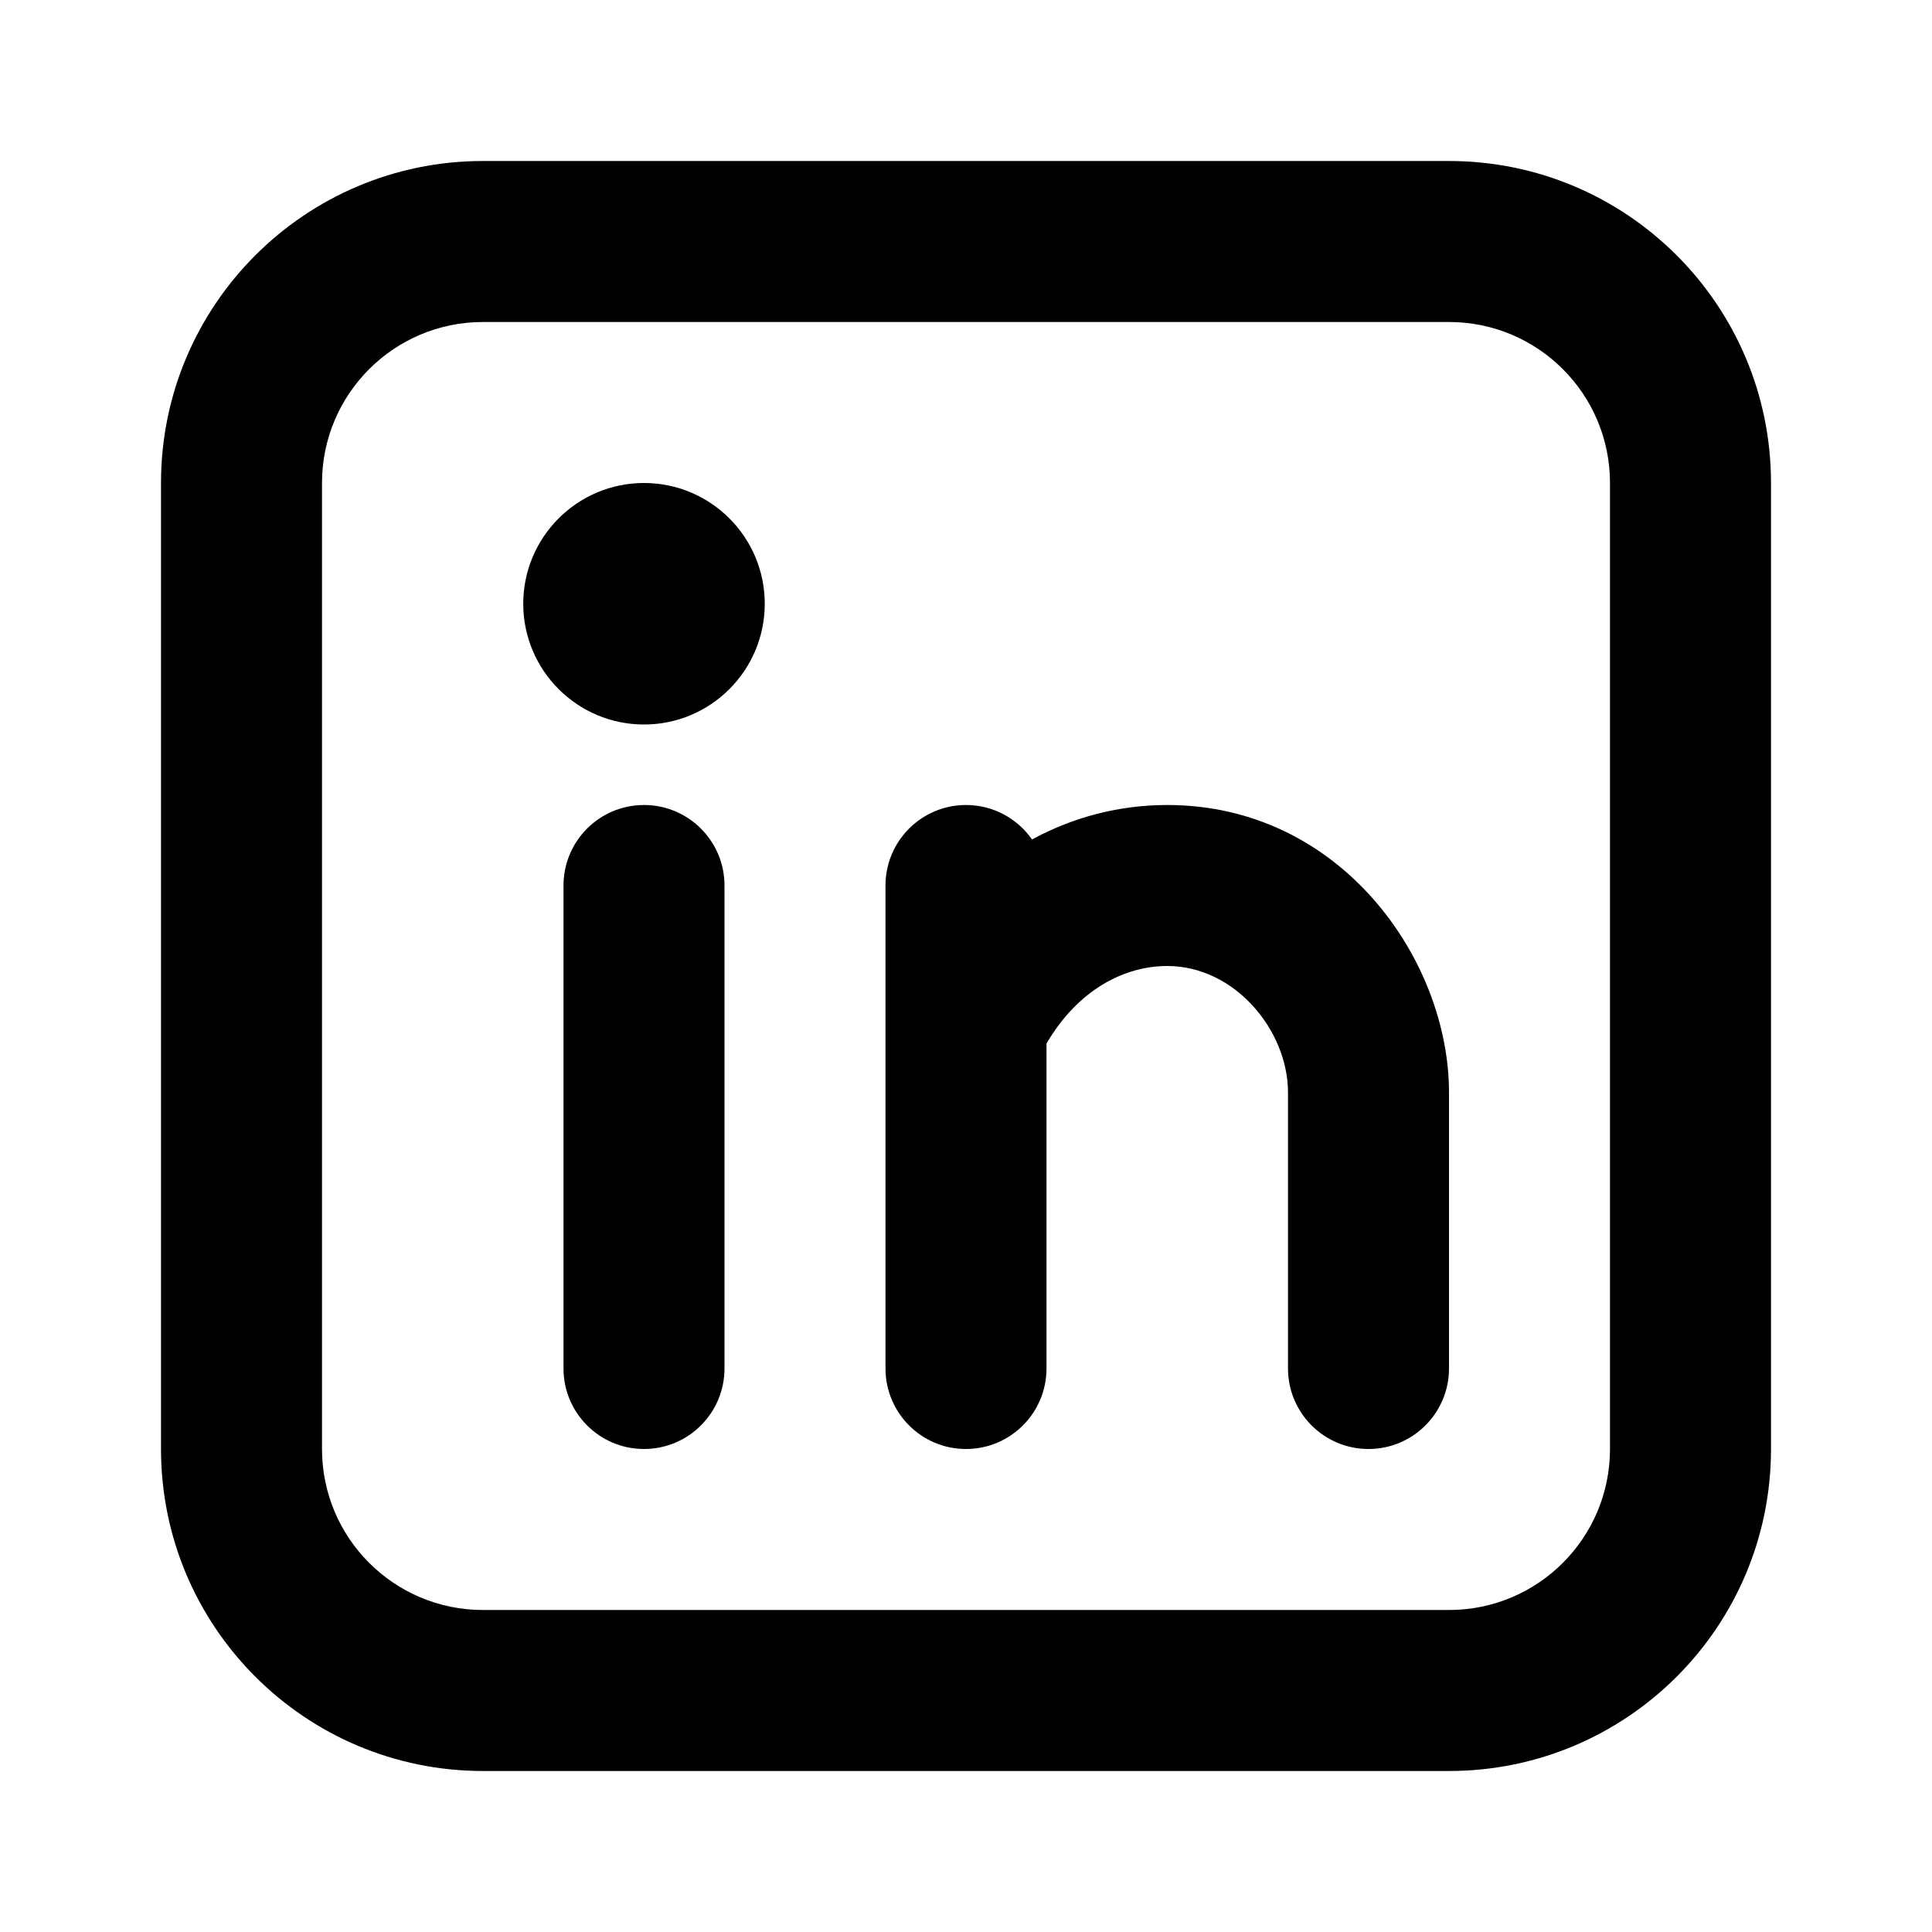
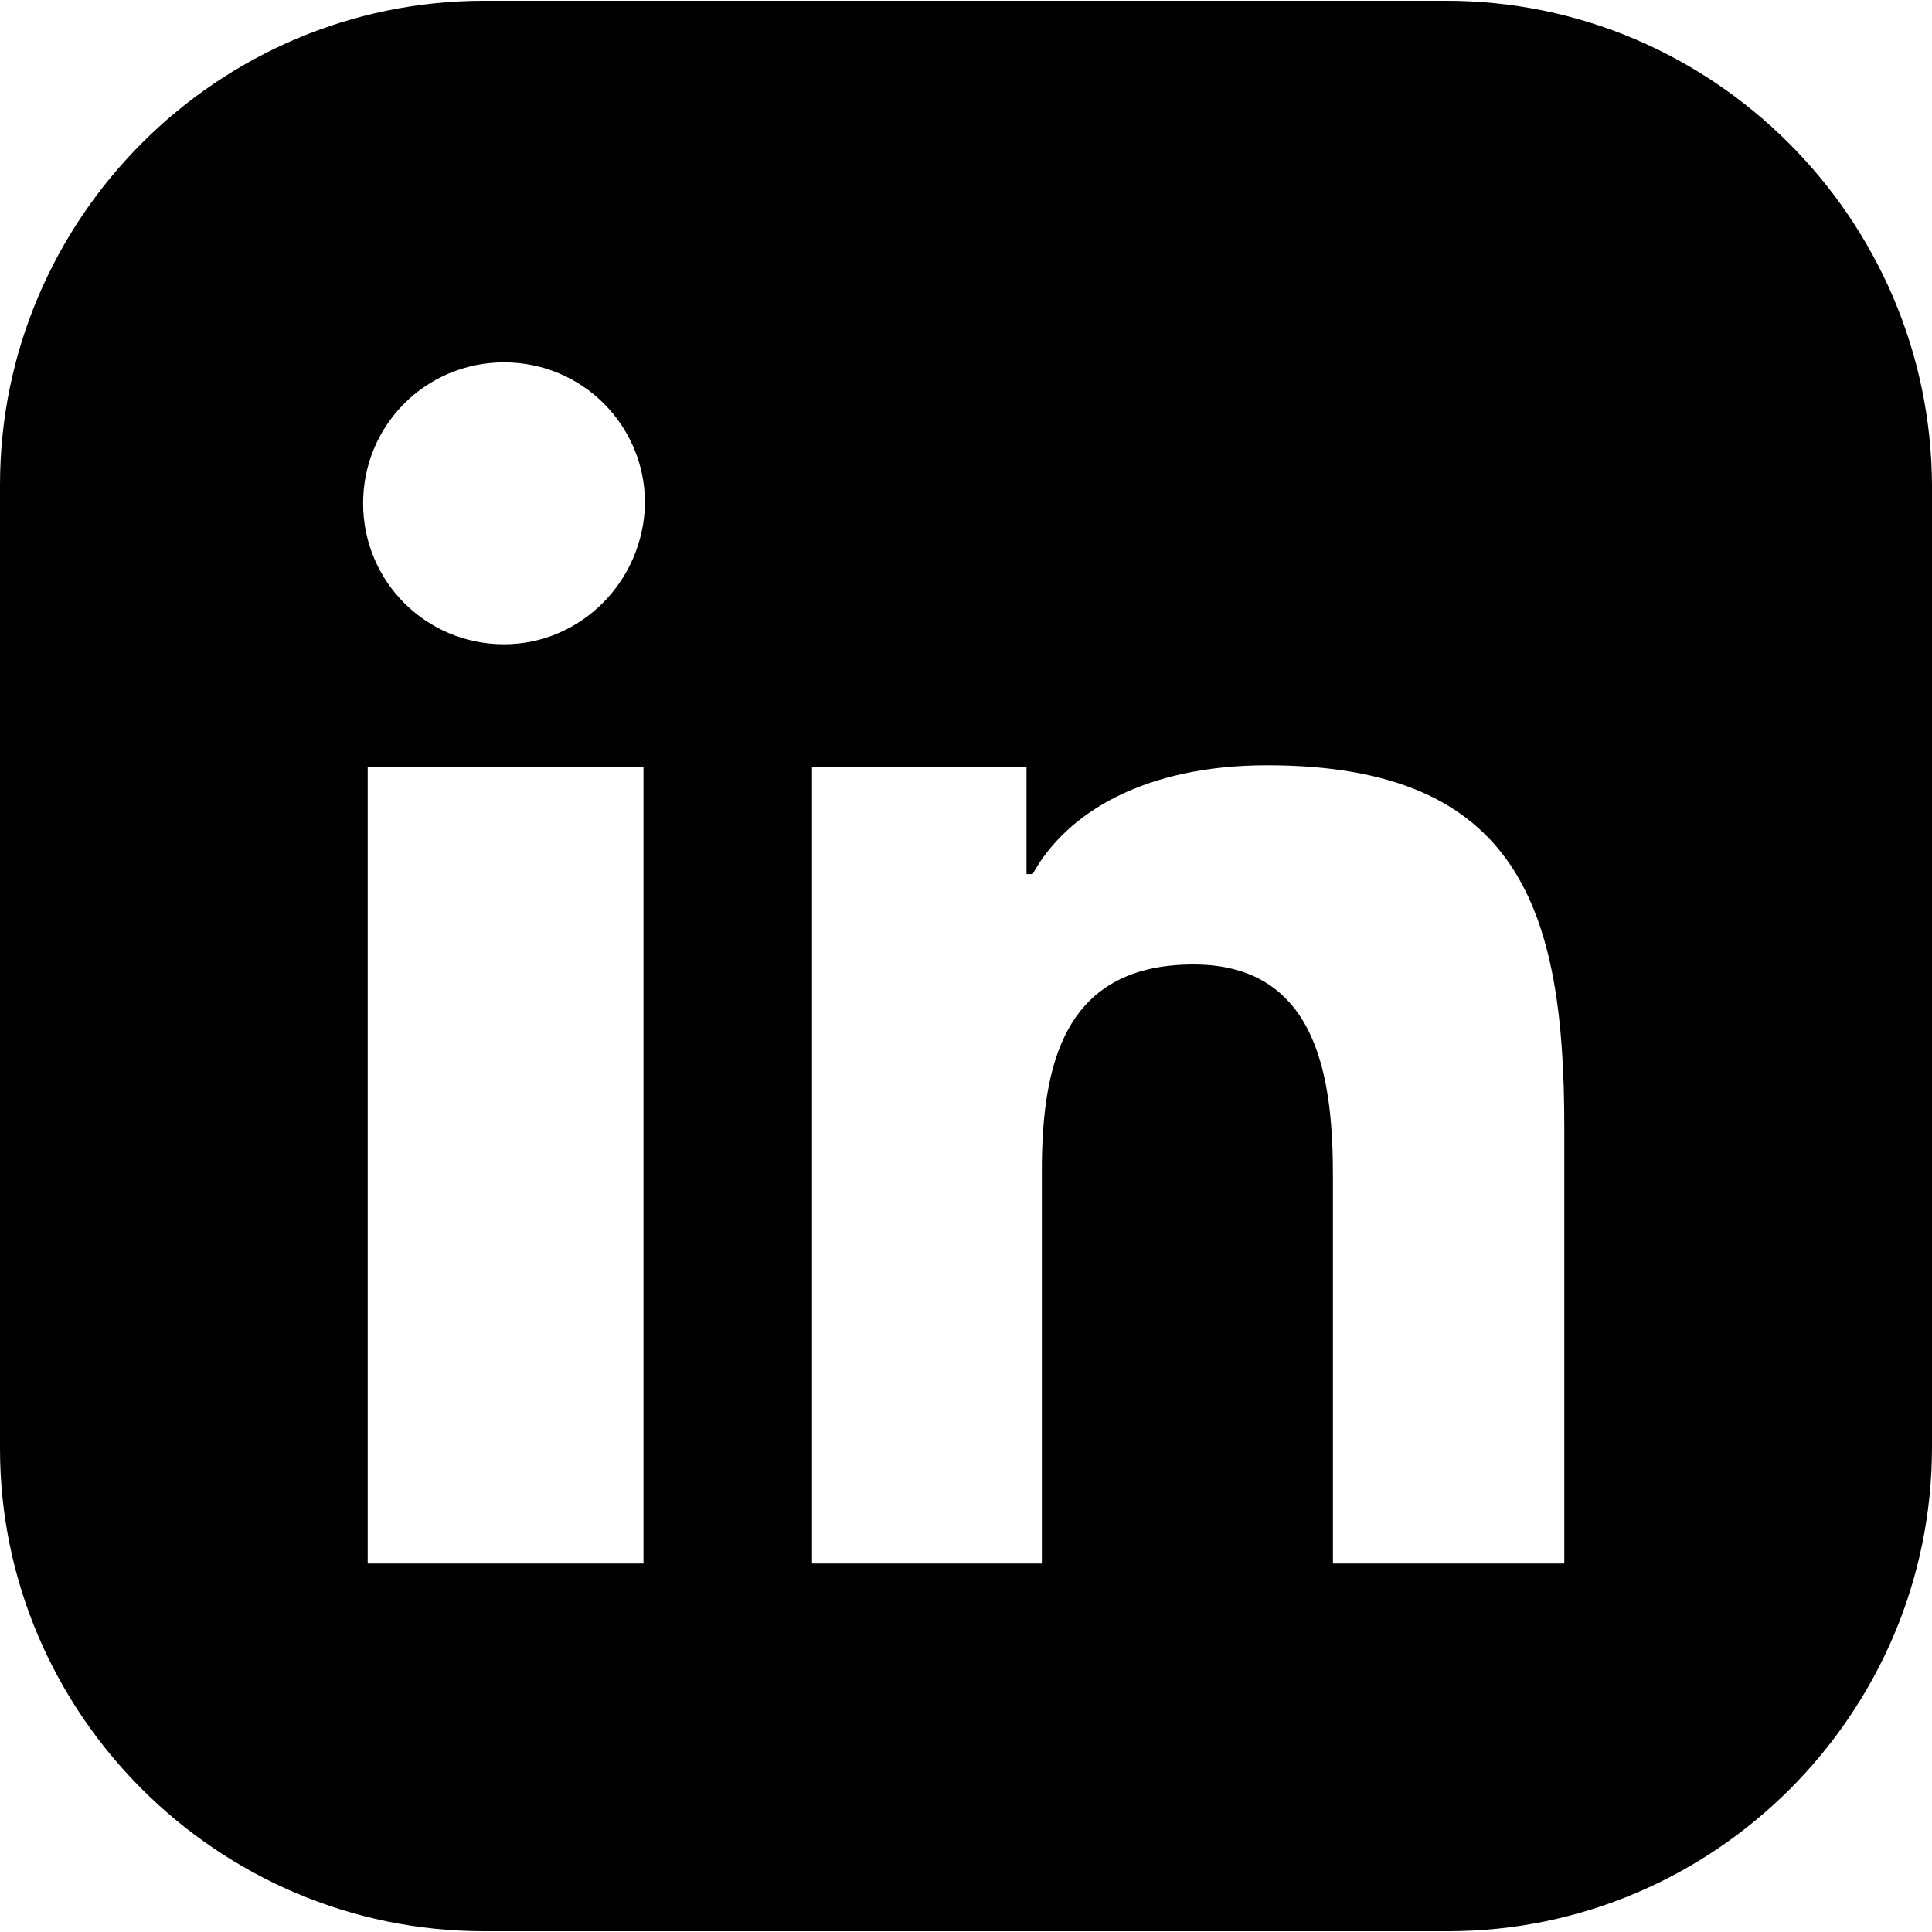
- <svg xmlns="http://www.w3.org/2000/svg" width="800px" height="800px" viewBox="0 0 24 24" fill="none">
-   <path fill-rule="evenodd" clip-rule="evenodd" d="M6 2C3.791 2 2 3.791 2 6V18C2 20.209 3.791 22 6 22H18C20.209 22 22 20.209 22 18V6C22 3.791 20.209 2 18 2H6ZM4 6C4 4.895 4.895 4 6 4H18C19.105 4 20 4.895 20 6V18C20 19.105 19.105 20 18 20H6C4.895 20 4 19.105 4 18V6ZM9 11C9 10.448 8.552 10 8 10C7.448 10 7 10.448 7 11V17C7 17.552 7.448 18 8 18C8.552 18 9 17.552 9 17V11ZM9.5 7.5C9.5 8.328 8.828 9 8 9C7.172 9 6.5 8.328 6.5 7.5C6.5 6.672 7.172 6 8 6C8.828 6 9.5 6.672 9.5 7.5ZM12 10C12.339 10 12.639 10.169 12.82 10.428C13.333 10.15 13.904 10 14.5 10C16.659 10 18 11.926 18 13.571V13.579V13.586V13.594V13.602V13.609V13.617V13.625V13.632V13.64V13.648V13.655V13.663V13.671V13.679V13.687V13.694V13.702V13.71V13.718V13.726V13.734V13.742V13.75V13.758V13.765V13.774V13.781V13.79V13.798V13.806V13.814V13.822V13.83V13.838V13.846V13.854V13.863V13.871V13.879V13.887V13.895V13.903V13.912V13.92V13.928V13.937V13.945V13.953V13.961V13.97V13.978V13.987V13.995V14.003V14.012V14.02V14.029V14.037V14.046V14.054V14.062V14.071V14.079V14.088V14.096V14.105V14.114V14.122V14.131V14.139V14.148V14.156V14.165V14.174V14.182V14.191V14.2V14.208V14.217V14.225V14.234V14.243V14.252V14.26V14.269V14.278V14.286V14.295V14.304V14.313V14.321V14.33V14.339V14.348V14.357V14.365V14.374V14.383V14.392V14.4V14.409V14.418V14.427V14.436V14.445V14.454V14.462V14.471V14.48V14.489V14.498V14.507V14.516V14.525V14.534V14.542V14.551V14.56V14.569V14.578V14.587V14.596V14.605V14.614V14.623V14.632V14.641V14.65V14.659V14.667V14.676V14.685V14.694V14.703V14.712V14.721V14.73V14.739V14.748V14.757V14.766V14.775V14.784V14.793V14.802V14.811V14.82V14.829V14.838V14.847V14.856V14.865V14.874V14.883V14.892V14.9V14.909V14.918V14.927V14.936V14.945V14.954V14.963V14.972V14.981V14.99V14.999V15.008V15.017V15.026V15.035V15.044V15.053V15.062V15.07V15.079V15.088V15.097V15.106V15.115V15.124V15.133V15.142V15.15V15.159V15.168V15.177V15.186V15.195V15.204V15.212V15.221V15.23V15.239V15.248V15.257V15.265V15.274V15.283V15.292V15.3V15.309V15.318V15.327V15.335V15.344V15.353V15.362V15.37V15.379V15.388V15.396V15.405V15.414V15.422V15.431V15.44V15.448V15.457V15.466V15.474V15.483V15.491V15.5V15.508V15.517V15.525V15.534V15.543V15.551V15.56V15.568V15.576V15.585V15.593V15.602V15.61V15.619V15.627V15.636V15.644V15.652V15.661V15.669V15.677V15.685V15.694V15.702V15.71V15.719V15.727V15.735V15.743V15.752V15.76V15.768V15.776V15.784V15.792V15.8V15.809V15.817V15.825V15.833V15.841V15.849V15.857V15.865V15.873V15.881V15.889V15.896V15.904V15.912V15.92V15.928V15.936V15.944V15.951V15.959V15.967V15.975V15.982V15.99V15.998V16.006V16.013V16.021V16.028V16.036V16.044V16.051V16.059V16.066V16.074V16.081V16.089V16.096V16.103V16.111V16.118V16.125V16.133V16.14V16.148V16.155V16.162V16.169V16.176V16.184V16.191V16.198V16.205V16.212V16.219V16.226V16.233V16.24V16.247V16.254V16.261V16.268V16.275V16.282V16.289V16.295V16.302V16.309V16.316V16.322V16.329V16.336V16.343V16.349V16.356V16.362V16.369V16.375V16.382V16.388V16.395V16.401V16.407V16.414V16.42V16.427V16.433V16.439V16.445V16.451V16.458V16.464V16.47V16.476V16.482V16.488V16.494V16.5V16.506V16.512V16.518V16.524V16.529V16.535V16.541V16.547V16.552V16.558V16.564V16.57V16.575V16.581V16.586V16.592V16.597V16.603V16.608V16.613V16.619V16.624V16.629V16.635V16.64V16.645V16.65V16.655V16.66V16.666V16.671V16.676V16.681V16.686V16.69V16.695V16.7V16.705V16.71V16.714V16.719V16.724V16.728V16.733V16.738V16.742V16.747V16.751V16.756V16.76V16.764V16.769V16.773V16.777V16.781V16.785V16.79V16.794V16.798V16.802V16.806V16.81V16.814V16.818V16.822V16.825V16.829V16.833V16.837V16.84V16.844V16.847V16.851V16.855V16.858V16.861V16.865V16.868V16.872V16.875V16.878V16.881V16.884V16.887V16.891V16.894V16.897V16.9V16.902V16.905V16.908V16.911V16.914V16.916V16.919V16.922V16.924V16.927V16.93V16.932V16.934V16.937V16.939V16.942V16.944V16.946V16.948V16.95V16.952V16.954V16.956V16.958V16.96V16.962V16.964V16.966V16.968V16.969V16.971V16.973V16.974V16.976V16.977V16.979V16.98V16.981V16.983V16.984V16.985V16.986V16.987V16.988V16.989V16.99V16.991V16.992V16.993V16.994V16.995V16.995V16.996V16.997V16.997V16.998V16.998V16.998V16.999V16.999V16.999V17V17V17V17C18 17 18 17 18 17C18 17.552 17.552 18 17 18C16.448 18 16 17.552 16 17C16 17 16 17 16 17V17V17V17V16.999V16.999V16.999V16.998V16.998V16.998V16.997V16.997V16.996V16.995V16.995V16.994V16.993V16.992V16.991V16.99V16.989V16.988V16.987V16.986V16.985V16.984V16.983V16.981V16.98V16.979V16.977V16.976V16.974V16.973V16.971V16.969V16.968V16.966V16.964V16.962V16.96V16.958V16.956V16.954V16.952V16.95V16.948V16.946V16.944V16.942V16.939V16.937V16.934V16.932V16.93V16.927V16.924V16.922V16.919V16.916V16.914V16.911V16.908V16.905V16.902V16.9V16.897V16.894V16.891V16.887V16.884V16.881V16.878V16.875V16.872V16.868V16.865V16.861V16.858V16.855V16.851V16.847V16.844V16.84V16.837V16.833V16.829V16.825V16.822V16.818V16.814V16.81V16.806V16.802V16.798V16.794V16.79V16.785V16.781V16.777V16.773V16.769V16.764V16.76V16.756V16.751V16.747V16.742V16.738V16.733V16.728V16.724V16.719V16.714V16.71V16.705V16.7V16.695V16.69V16.686V16.681V16.676V16.671V16.666V16.66V16.655V16.65V16.645V16.64V16.635V16.629V16.624V16.619V16.613V16.608V16.603V16.597V16.592V16.586V16.581V16.575V16.57V16.564V16.558V16.552V16.547V16.541V16.535V16.529V16.524V16.518V16.512V16.506V16.5V16.494V16.488V16.482V16.476V16.47V16.464V16.458V16.451V16.445V16.439V16.433V16.427V16.42V16.414V16.407V16.401V16.395V16.388V16.382V16.375V16.369V16.362V16.356V16.349V16.343V16.336V16.329V16.322V16.316V16.309V16.302V16.295V16.289V16.282V16.275V16.268V16.261V16.254V16.247V16.24V16.233V16.226V16.219V16.212V16.205V16.198V16.191V16.184V16.176V16.169V16.162V16.155V16.148V16.14V16.133V16.125V16.118V16.111V16.103V16.096V16.089V16.081V16.074V16.066V16.059V16.051V16.044V16.036V16.028V16.021V16.013V16.006V15.998V15.99V15.982V15.975V15.967V15.959V15.951V15.944V15.936V15.928V15.92V15.912V15.904V15.896V15.889V15.881V15.873V15.865V15.857V15.849V15.841V15.833V15.825V15.817V15.809V15.8V15.792V15.784V15.776V15.768V15.76V15.752V15.743V15.735V15.727V15.719V15.71V15.702V15.694V15.685V15.677V15.669V15.661V15.652V15.644V15.636V15.627V15.619V15.61V15.602V15.593V15.585V15.576V15.568V15.56V15.551V15.543V15.534V15.525V15.517V15.508V15.5V15.491V15.483V15.474V15.466V15.457V15.448V15.44V15.431V15.422V15.414V15.405V15.396V15.388V15.379V15.37V15.362V15.353V15.344V15.335V15.327V15.318V15.309V15.3V15.292V15.283V15.274V15.265V15.257V15.248V15.239V15.23V15.221V15.212V15.204V15.195V15.186V15.177V15.168V15.159V15.15V15.142V15.133V15.124V15.115V15.106V15.097V15.088V15.079V15.07V15.062V15.053V15.044V15.035V15.026V15.017V15.008V14.999V14.99V14.981V14.972V14.963V14.954V14.945V14.936V14.927V14.918V14.909V14.9V14.892V14.883V14.874V14.865V14.856V14.847V14.838V14.829V14.82V14.811V14.802V14.793V14.784V14.775V14.766V14.757V14.748V14.739V14.73V14.721V14.712V14.703V14.694V14.685V14.676V14.667V14.659V14.65V14.641V14.632V14.623V14.614V14.605V14.596V14.587V14.578V14.569V14.56V14.551V14.542V14.534V14.525V14.516V14.507V14.498V14.489V14.48V14.471V14.462V14.454V14.445V14.436V14.427V14.418V14.409V14.4V14.392V14.383V14.374V14.365V14.357V14.348V14.339V14.33V14.321V14.313V14.304V14.295V14.286V14.278V14.269V14.26V14.252V14.243V14.234V14.225V14.217V14.208V14.2V14.191V14.182V14.174V14.165V14.156V14.148V14.139V14.131V14.122V14.114V14.105V14.096V14.088V14.079V14.071V14.062V14.054V14.046V14.037V14.029V14.02V14.012V14.003V13.995V13.987V13.978V13.97V13.961V13.953V13.945V13.937V13.928V13.92V13.912V13.903V13.895V13.887V13.879V13.871V13.863V13.854V13.846V13.838V13.83V13.822V13.814V13.806V13.798V13.79V13.781V13.774V13.765V13.758V13.75V13.742V13.734V13.726V13.718V13.71V13.702V13.694V13.687V13.679V13.671V13.663V13.655V13.648V13.64V13.632V13.625V13.617V13.609V13.602V13.594V13.586V13.579V13.571C16 12.803 15.341 12 14.5 12C13.976 12 13.397 12.285 13 12.963V12.966V12.976V12.986V12.997V13.007V13.017V13.028V13.038V13.049V13.059V13.069V13.08V13.091V13.101V13.111V13.122V13.133V13.143V13.154V13.164V13.175V13.185V13.196V13.207V13.217V13.228V13.239V13.25V13.26V13.271V13.282V13.293V13.303V13.314V13.325V13.336V13.346V13.357V13.368V13.379V13.39V13.401V13.412V13.422V13.433V13.444V13.455V13.466V13.477V13.488V13.499V13.51V13.521V13.532V13.543V13.554V13.565V13.576V13.587V13.598V13.609V13.62V13.631V13.642V13.653V13.665V13.676V13.687V13.698V13.709V13.72V13.731V13.742V13.754V13.765V13.776V13.787V13.798V13.809V13.821V13.832V13.843V13.854V13.865V13.877V13.888V13.899V13.91V13.921V13.933V13.944V13.955V13.966V13.977V13.989V14V14.011V14.023V14.034V14.045V14.056V14.068V14.079V14.09V14.101V14.113V14.124V14.135V14.146V14.158V14.169V14.18V14.191V14.203V14.214V14.225V14.236V14.248V14.259V14.27V14.281V14.293V14.304V14.315V14.326V14.338V14.349V14.36V14.371V14.383V14.394V14.405V14.416V14.428V14.439V14.45V14.461V14.472V14.483V14.495V14.506V14.517V14.528V14.54V14.551V14.562V14.573V14.584V14.595V14.606V14.618V14.629V14.64V14.651V14.662V14.673V14.684V14.695V14.706V14.717V14.729V14.74V14.751V14.762V14.773V14.784V14.795V14.806V14.817V14.828V14.839V14.85V14.861V14.872V14.883V14.894V14.905V14.915V14.926V14.937V14.948V14.959V14.97V14.981V14.992V15.002V15.013V15.024V15.035V15.046V15.056V15.067V15.078V15.088V15.099V15.11V15.12V15.131V15.142V15.152V15.163V15.174V15.184V15.195V15.206V15.216V15.227V15.237V15.248V15.258V15.269V15.279V15.29V15.3V15.31V15.321V15.331V15.341V15.352V15.362V15.373V15.383V15.393V15.403V15.414V15.424V15.434V15.444V15.454V15.464V15.475V15.485V15.495V15.505V15.515V15.525V15.535V15.545V15.555V15.565V15.575V15.585V15.595V15.605V15.614V15.624V15.634V15.644V15.654V15.663V15.673V15.683V15.693V15.702V15.712V15.721V15.731V15.741V15.75V15.76V15.769V15.779V15.788V15.797V15.807V15.816V15.826V15.835V15.844V15.853V15.863V15.872V15.881V15.89V15.899V15.909V15.918V15.927V15.936V15.945V15.954V15.963V15.972V15.981V15.989V15.998V16.007V16.016V16.025V16.033V16.042V16.051V16.059V16.068V16.077V16.085V16.094V16.102V16.111V16.119V16.128V16.136V16.144V16.153V16.161V16.169V16.178V16.186V16.194V16.202V16.21V16.218V16.226V16.234V16.242V16.25V16.258V16.266V16.274V16.282V16.29V16.297V16.305V16.313V16.32V16.328V16.336V16.343V16.351V16.358V16.366V16.373V16.38V16.388V16.395V16.402V16.41V16.417V16.424V16.431V16.438V16.445V16.452V16.459V16.466V16.473V16.48V16.487V16.494V16.5V16.507V16.514V16.52V16.527V16.534V16.54V16.547V16.553V16.559V16.566V16.572V16.578V16.585V16.591V16.597V16.603V16.609V16.615V16.621V16.627V16.633V16.639V16.645V16.651V16.657V16.662V16.668V16.674V16.679V16.685V16.69V16.696V16.701V16.706V16.712V16.717V16.722V16.727V16.733V16.738V16.743V16.748V16.753V16.758V16.763V16.768V16.772V16.777V16.782V16.787V16.791V16.796V16.8V16.805V16.809V16.814V16.818V16.822V16.826V16.831V16.835V16.839V16.843V16.847V16.851V16.855V16.859V16.863V16.866V16.87V16.874V16.877V16.881V16.884V16.888V16.891V16.895V16.898V16.901V16.905V16.908V16.911V16.914V16.917V16.92V16.923V16.926V16.929V16.931V16.934V16.937V16.939V16.942V16.944V16.947V16.949V16.952V16.954V16.956V16.958V16.96V16.962V16.965V16.966V16.968V16.97V16.972V16.974V16.976V16.977V16.979V16.98V16.982V16.983V16.985V16.986V16.987V16.988V16.989V16.991V16.991V16.992V16.993V16.994V16.995V16.996V16.996V16.997V16.998V16.998V16.998V16.999V16.999V17V17V17V17V17C13 17.552 12.552 18 12 18C11.448 18 11 17.552 11 17V17V17V17V17V16.999V16.999V16.998V16.998V16.998V16.997V16.996V16.996V16.995V16.994V16.993V16.992V16.991V16.991V16.989V16.988V16.987V16.986V16.985V16.983V16.982V16.98V16.979V16.977V16.976V16.974V16.972V16.97V16.968V16.966V16.965V16.962V16.96V16.958V16.956V16.954V16.952V16.949V16.947V16.944V16.942V16.939V16.937V16.934V16.931V16.929V16.926V16.923V16.92V16.917V16.914V16.911V16.908V16.905V16.901V16.898V16.895V16.891V16.888V16.884V16.881V16.877V16.874V16.87V16.866V16.863V16.859V16.855V16.851V16.847V16.843V16.839V16.835V16.831V16.826V16.822V16.818V16.814V16.809V16.805V16.8V16.796V16.791V16.787V16.782V16.777V16.772V16.768V16.763V16.758V16.753V16.748V16.743V16.738V16.733V16.727V16.722V16.717V16.712V16.706V16.701V16.696V16.69V16.685V16.679V16.674V16.668V16.662V16.657V16.651V16.645V16.639V16.633V16.627V16.621V16.615V16.609V16.603V16.597V16.591V16.585V16.578V16.572V16.566V16.559V16.553V16.547V16.54V16.534V16.527V16.52V16.514V16.507V16.5V16.494V16.487V16.48V16.473V16.466V16.459V16.452V16.445V16.438V16.431V16.424V16.417V16.41V16.402V16.395V16.388V16.38V16.373V16.366V16.358V16.351V16.343V16.336V16.328V16.32V16.313V16.305V16.297V16.29V16.282V16.274V16.266V16.258V16.25V16.242V16.234V16.226V16.218V16.21V16.202V16.194V16.186V16.178V16.169V16.161V16.153V16.144V16.136V16.128V16.119V16.111V16.102V16.094V16.085V16.077V16.068V16.059V16.051V16.042V16.033V16.025V16.016V16.007V15.998V15.989V15.981V15.972V15.963V15.954V15.945V15.936V15.927V15.918V15.909V15.899V15.89V15.881V15.872V15.863V15.853V15.844V15.835V15.826V15.816V15.807V15.797V15.788V15.779V15.769V15.76V15.75V15.741V15.731V15.721V15.712V15.702V15.693V15.683V15.673V15.663V15.654V15.644V15.634V15.624V15.614V15.605V15.595V15.585V15.575V15.565V15.555V15.545V15.535V15.525V15.515V15.505V15.495V15.485V15.475V15.464V15.454V15.444V15.434V15.424V15.414V15.403V15.393V15.383V15.373V15.362V15.352V15.341V15.331V15.321V15.31V15.3V15.29V15.279V15.269V15.258V15.248V15.237V15.227V15.216V15.206V15.195V15.184V15.174V15.163V15.152V15.142V15.131V15.12V15.11V15.099V15.088V15.078V15.067V15.056V15.046V15.035V15.024V15.013V15.002V14.992V14.981V14.97V14.959V14.948V14.937V14.926V14.915V14.905V14.894V14.883V14.872V14.861V14.85V14.839V14.828V14.817V14.806V14.795V14.784V14.773V14.762V14.751V14.74V14.729V14.717V14.706V14.695V14.684V14.673V14.662V14.651V14.64V14.629V14.618V14.606V14.595V14.584V14.573V14.562V14.551V14.54V14.528V14.517V14.506V14.495V14.483V14.472V14.461V14.45V14.439V14.428V14.416V14.405V14.394V14.383V14.371V14.36V14.349V14.338V14.326V14.315V14.304V14.293V14.281V14.27V14.259V14.248V14.236V14.225V14.214V14.203V14.191V14.18V14.169V14.158V14.146V14.135V14.124V14.113V14.101V14.09V14.079V14.068V14.056V14.045V14.034V14.023V14.011V14V13.989V13.977V13.966V13.955V13.944V13.933V13.921V13.91V13.899V13.888V13.877V13.865V13.854V13.843V13.832V13.821V13.809V13.798V13.787V13.776V13.765V13.754V13.742V13.731V13.72V13.709V13.698V13.687V13.676V13.665V13.653V13.642V13.631V13.62V13.609V13.598V13.587V13.576V13.565V13.554V13.543V13.532V13.521V13.51V13.499V13.488V13.477V13.466V13.455V13.444V13.433V13.422V13.412V13.401V13.39V13.379V13.368V13.357V13.346V13.336V13.325V13.314V13.303V13.293V13.282V13.271V13.26V13.25V13.239V13.228V13.217V13.207V13.196V13.185V13.175V13.164V13.154V13.143V13.133V13.122V13.111V13.101V13.091V13.08V13.069V13.059V13.049V13.038V13.028V13.017V13.007V12.997V12.986V12.976V12.966V12.956V12.945V12.935V12.925V12.915V12.904V12.894V12.884V12.874V12.864V12.854V12.844V12.834V12.823V12.813V12.803V12.793V12.783V12.774V12.764V12.754V12.744V12.734V12.724V12.714V12.71V12.706V12.703V12.698V12.695V12.691V12.687V12.683V12.679V12.675V12.671V12.667V12.663V12.659V12.655V12.65V12.646V12.642V12.638V12.634V12.63V12.626V12.622V12.618V12.614V12.61V12.605V12.601V12.597V12.593V12.589V12.585V12.581V12.576V12.572V12.568V12.564V12.56V12.555V12.551V12.547V12.543V12.539V12.534V12.53V12.526V12.521V12.517V12.513V12.509V12.505V12.5V12.496V12.492V12.487V12.483V12.479V12.474V12.47V12.466V12.461V12.457V12.453V12.448V12.444V12.44V12.435V12.431V12.427V12.422V12.418V12.414V12.409V12.405V12.4V12.396V12.392V12.387V12.383V12.378V12.374V12.37V12.365V12.361V12.356V12.352V12.348V12.343V12.339V12.334V12.33V12.325V12.321V12.316V12.312V12.307V12.303V12.299V12.294V12.29V12.285V12.281V12.276V12.272V12.267V12.263V12.258V12.254V12.249V12.245V12.24V12.236V12.231V12.227V12.223V12.218V12.213V12.209V12.204V12.2V12.195V12.191V12.187V12.182V12.178V12.173V12.168V12.164V12.159V12.155V12.15V12.146V12.142V12.137V12.133V12.128V12.123V12.119V12.114V12.11V12.105V12.101V12.096V12.092V12.087V12.083V12.078V12.074V12.069V12.065V12.06V12.056V12.052V12.047V12.043V12.038V12.034V12.029V12.024V12.02V12.015V12.011V12.007V12.002V11.998V11.993V11.989V11.984V11.98V11.975V11.971V11.966V11.962V11.957V11.953V11.948V11.944V11.94V11.935V11.931V11.926V11.922V11.917V11.913V11.909V11.904V11.9V11.895V11.891V11.886V11.882V11.878V11.873V11.869V11.864V11.86V11.856V11.851V11.847V11.843V11.838V11.834V11.829V11.825V11.821V11.816V11.812V11.808V11.803V11.799V11.795V11.79V11.786V11.782V11.777V11.773V11.769V11.765V11.76V11.756V11.752V11.748V11.743V11.739V11.735V11.73V11.726V11.722V11.718V11.714V11.709V11.705V11.701V11.697V11.693V11.688V11.684V11.68V11.676V11.672V11.668V11.663V11.659V11.655V11.651V11.647V11.643V11.639V11.635V11.63V11.626V11.622V11.618V11.614V11.61V11.606V11.602V11.598V11.594V11.59V11.586V11.582V11.578V11.574V11.57V11.566V11.562V11.558V11.554V11.55V11.546V11.542V11.539V11.535V11.531V11.527V11.523V11.519V11.515V11.511V11.508V11.504V11.5V11.496V11.492V11.489V11.485V11.481V11.477V11.473V11.47V11.466V11.462V11.459V11.455V11.451V11.448V11.444V11.44V11.437V11.433V11.429V11.426V11.422V11.418V11.415V11.411V11.408V11.404V11.401V11.397V11.394V11.39V11.387V11.383V11.38V11.376V11.373V11.369V11.366V11.363V11.359V11.356V11.352V11.349V11.346V11.342V11.339V11.336V11.332V11.329V11.326V11.322V11.319V11.316V11.313V11.309V11.306V11.303V11.3V11.297V11.294V11.29V11.287V11.284V11.281V11.278V11.275V11.272V11.269V11.266V11.263V11.26V11.257V11.254V11.251V11.248V11.245V11.242V11.239V11.236V11.233V11.23V11.228V11.225V11.222V11.219V11.216V11.214V11.211V11.208V11.205V11.203V11.2V11.197V11.194V11.192V11.189V11.187V11.184V11.181V11.179V11.176V11.174V11.171V11.169V11.166V11.164V11.161V11.159V11.156V11.154V11.152V11.149V11.147V11.144V11.142V11.14V11.137V11.135V11.133V11.131V11.128V11.126V11.124V11.122V11.12V11.117V11.115V11.113V11.111V11.109V11.107V11.105V11.103V11.101V11.099V11.097V11.095V11.093V11.091V11.089V11.087V11.085V11.084V11.082V11.08V11.078V11.076V11.075V11.073V11.071V11.069V11.068V11.066V11.064V11.063V11.061V11.06V11.058V11.056V11.055V11.053V11.052V11.05V11.049V11.048V11.046V11.045V11.043V11.042V11.041V11.039V11.038V11.037V11.036V11.034V11.033V11.032V11.031V11.03V11.029V11.027V11.026V11.025V11.024V11.023V11.022V11.021V11.02V11.019V11.018V11.018V11.017V11.016V11.015V11.014V11.013V11.013V11.012V11.011V11.011V11.01V11.009V11.008V11.008V11.007V11.007V11.006V11.006V11.005V11.005V11.004V11.004V11.003V11.003V11.003V11.002V11.002V11.002V11.001V11.001V11.001V11.001V11.001V11V11V11V11V11V11C11 10.448 11.448 10 12 10Z" fill="#000000" />
+ <svg xmlns="http://www.w3.org/2000/svg" fill="#000000" height="800px" width="800px" version="1.1" id="Layer_1" viewBox="0 0 504.4 504.4" xml:space="preserve">
+   <g>
+     <g>
+       <path d="M377.6,0.2H126.4C56.8,0.2,0,57,0,126.6v251.6c0,69.2,56.8,126,126.4,126H378c69.6,0,126.4-56.8,126.4-126.4V126.6    C504,57,447.2,0.2,377.6,0.2z M168,408.2H96v-208h72V408.2z M131.6,168.2c-20.4,0-36.8-16.4-36.8-36.8c0-20.4,16.4-36.8,36.8-36.8    c20.4,0,36.8,16.4,36.8,36.8C168,151.8,151.6,168.2,131.6,168.2z M408.4,408.2H408h-60V307.4c0-24.4-3.2-55.6-36.4-55.6    c-34,0-39.6,26.4-39.6,54v102.4h-60v-208h56v28h1.6c8.8-16,29.2-28.4,61.2-28.4c66,0,77.6,38,77.6,94.4V408.2z" />
+     </g>
+   </g>
</svg>
